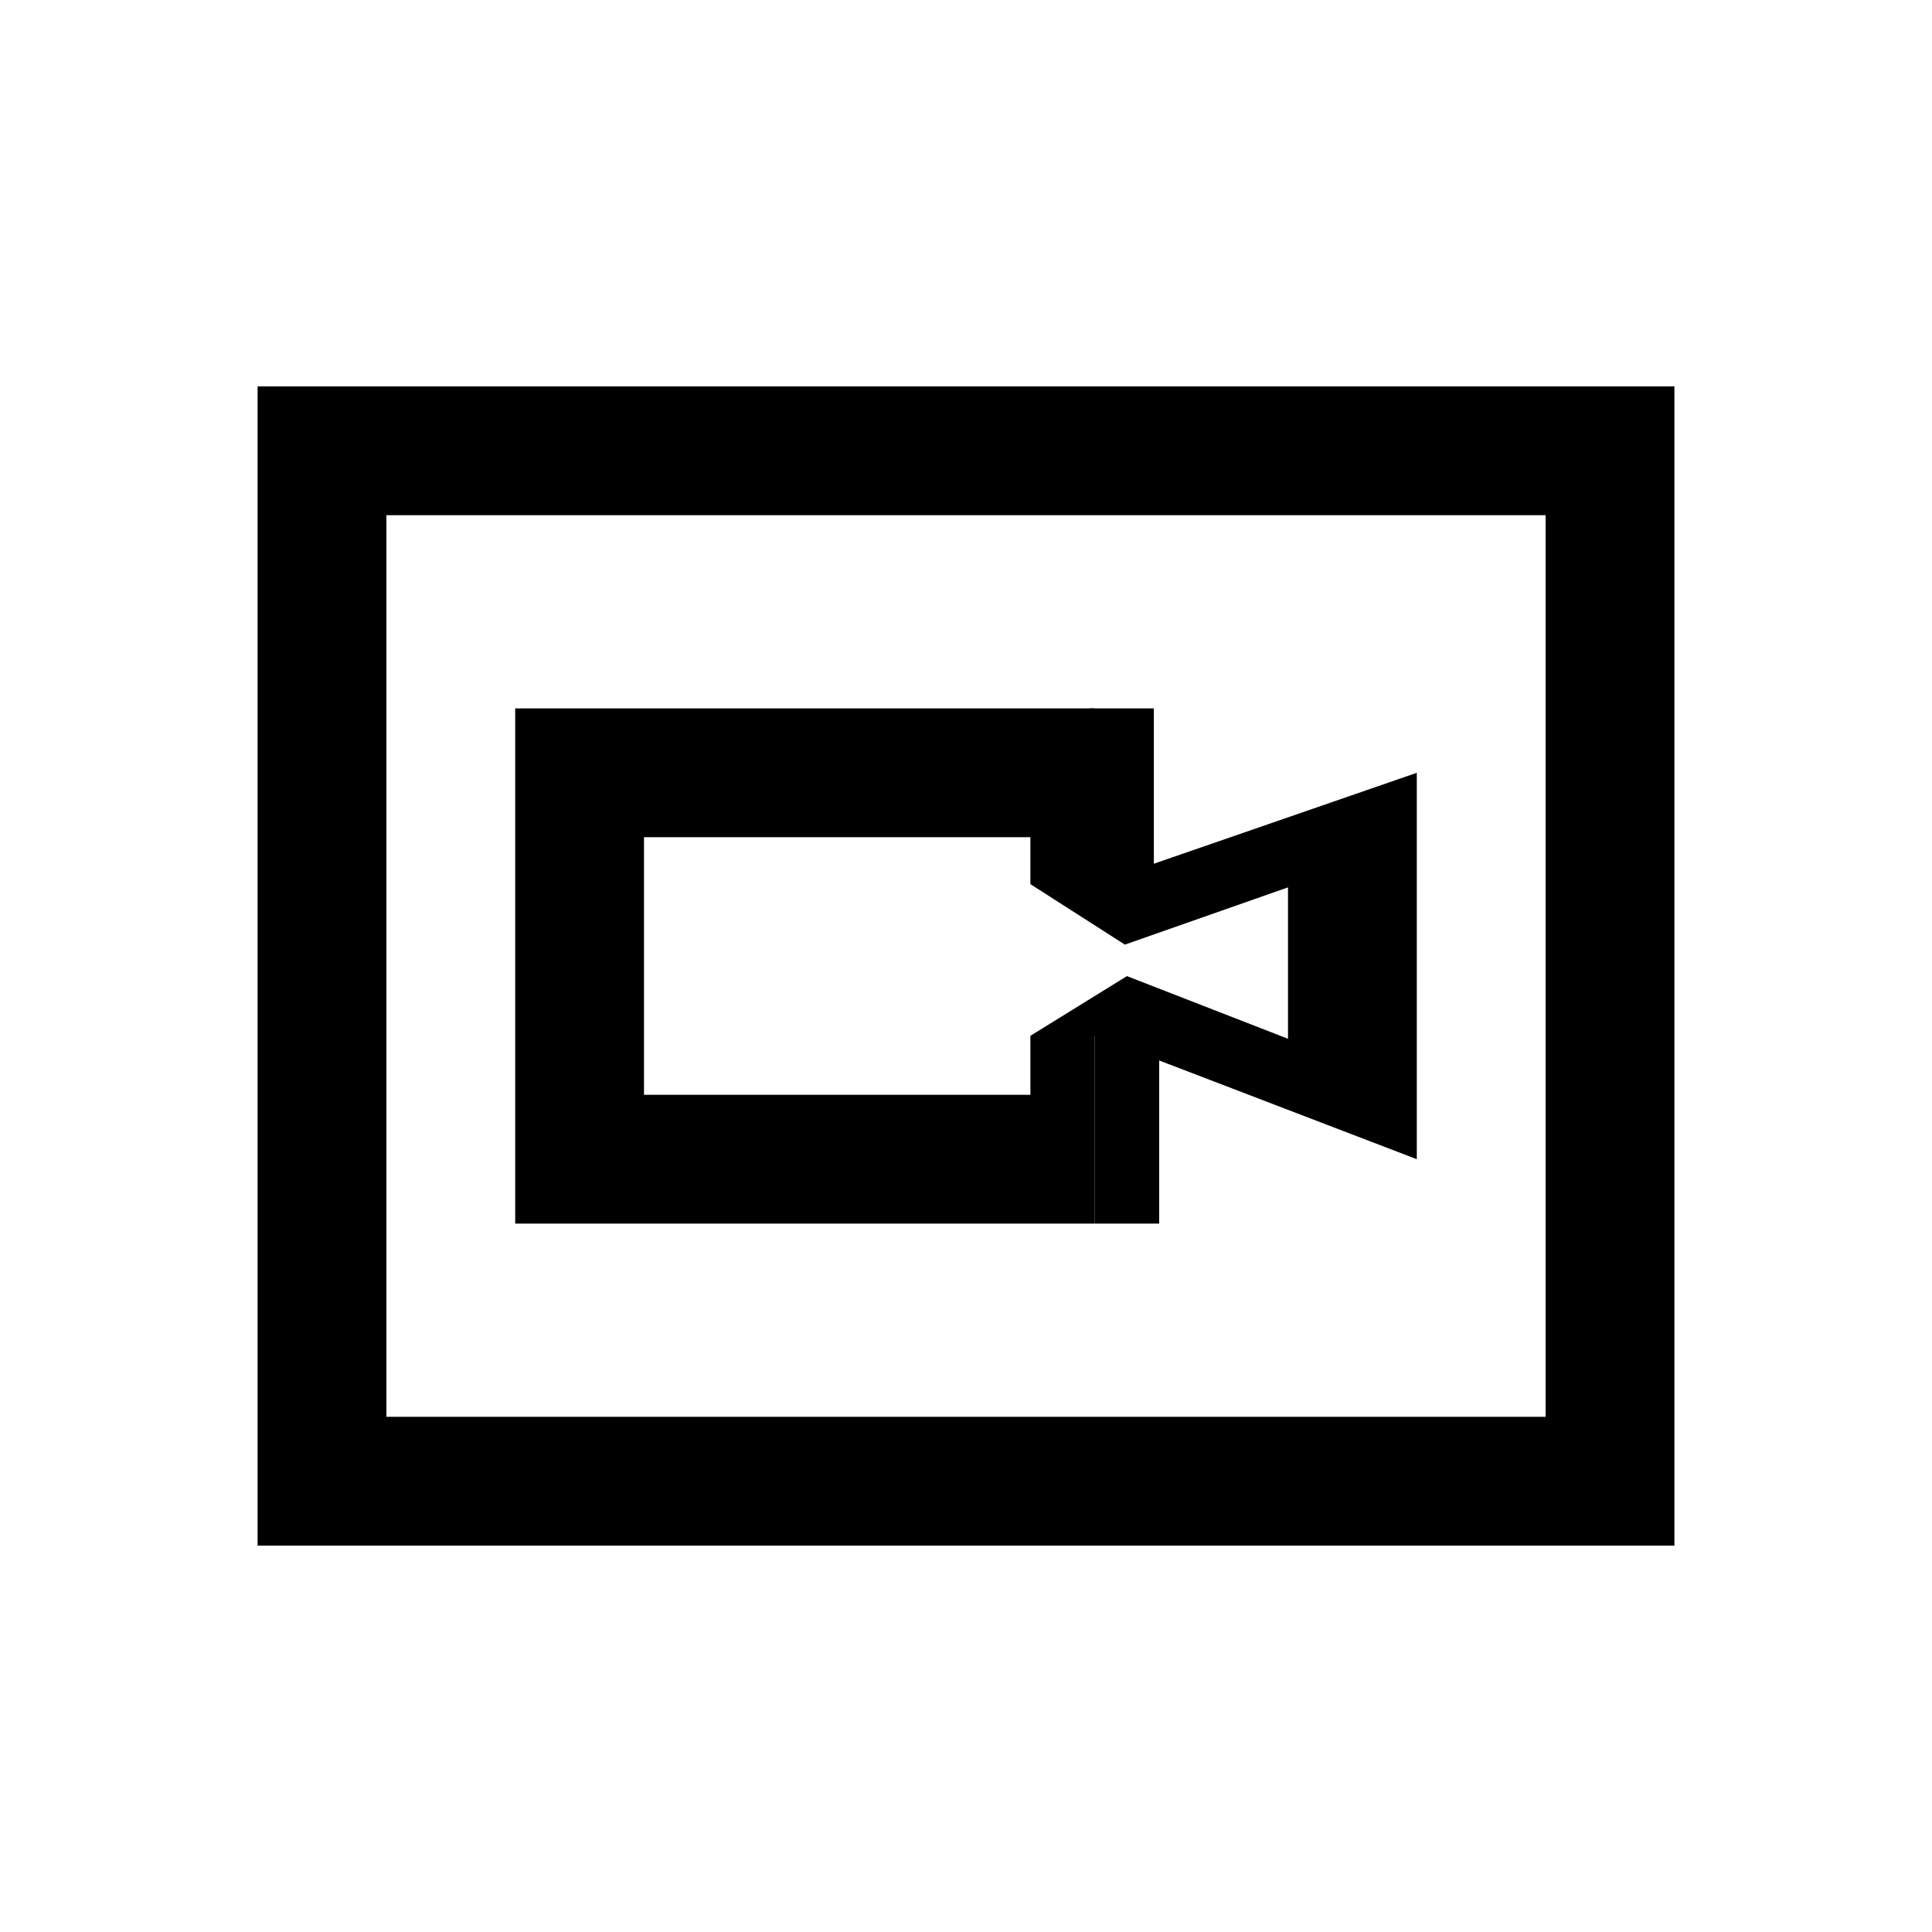
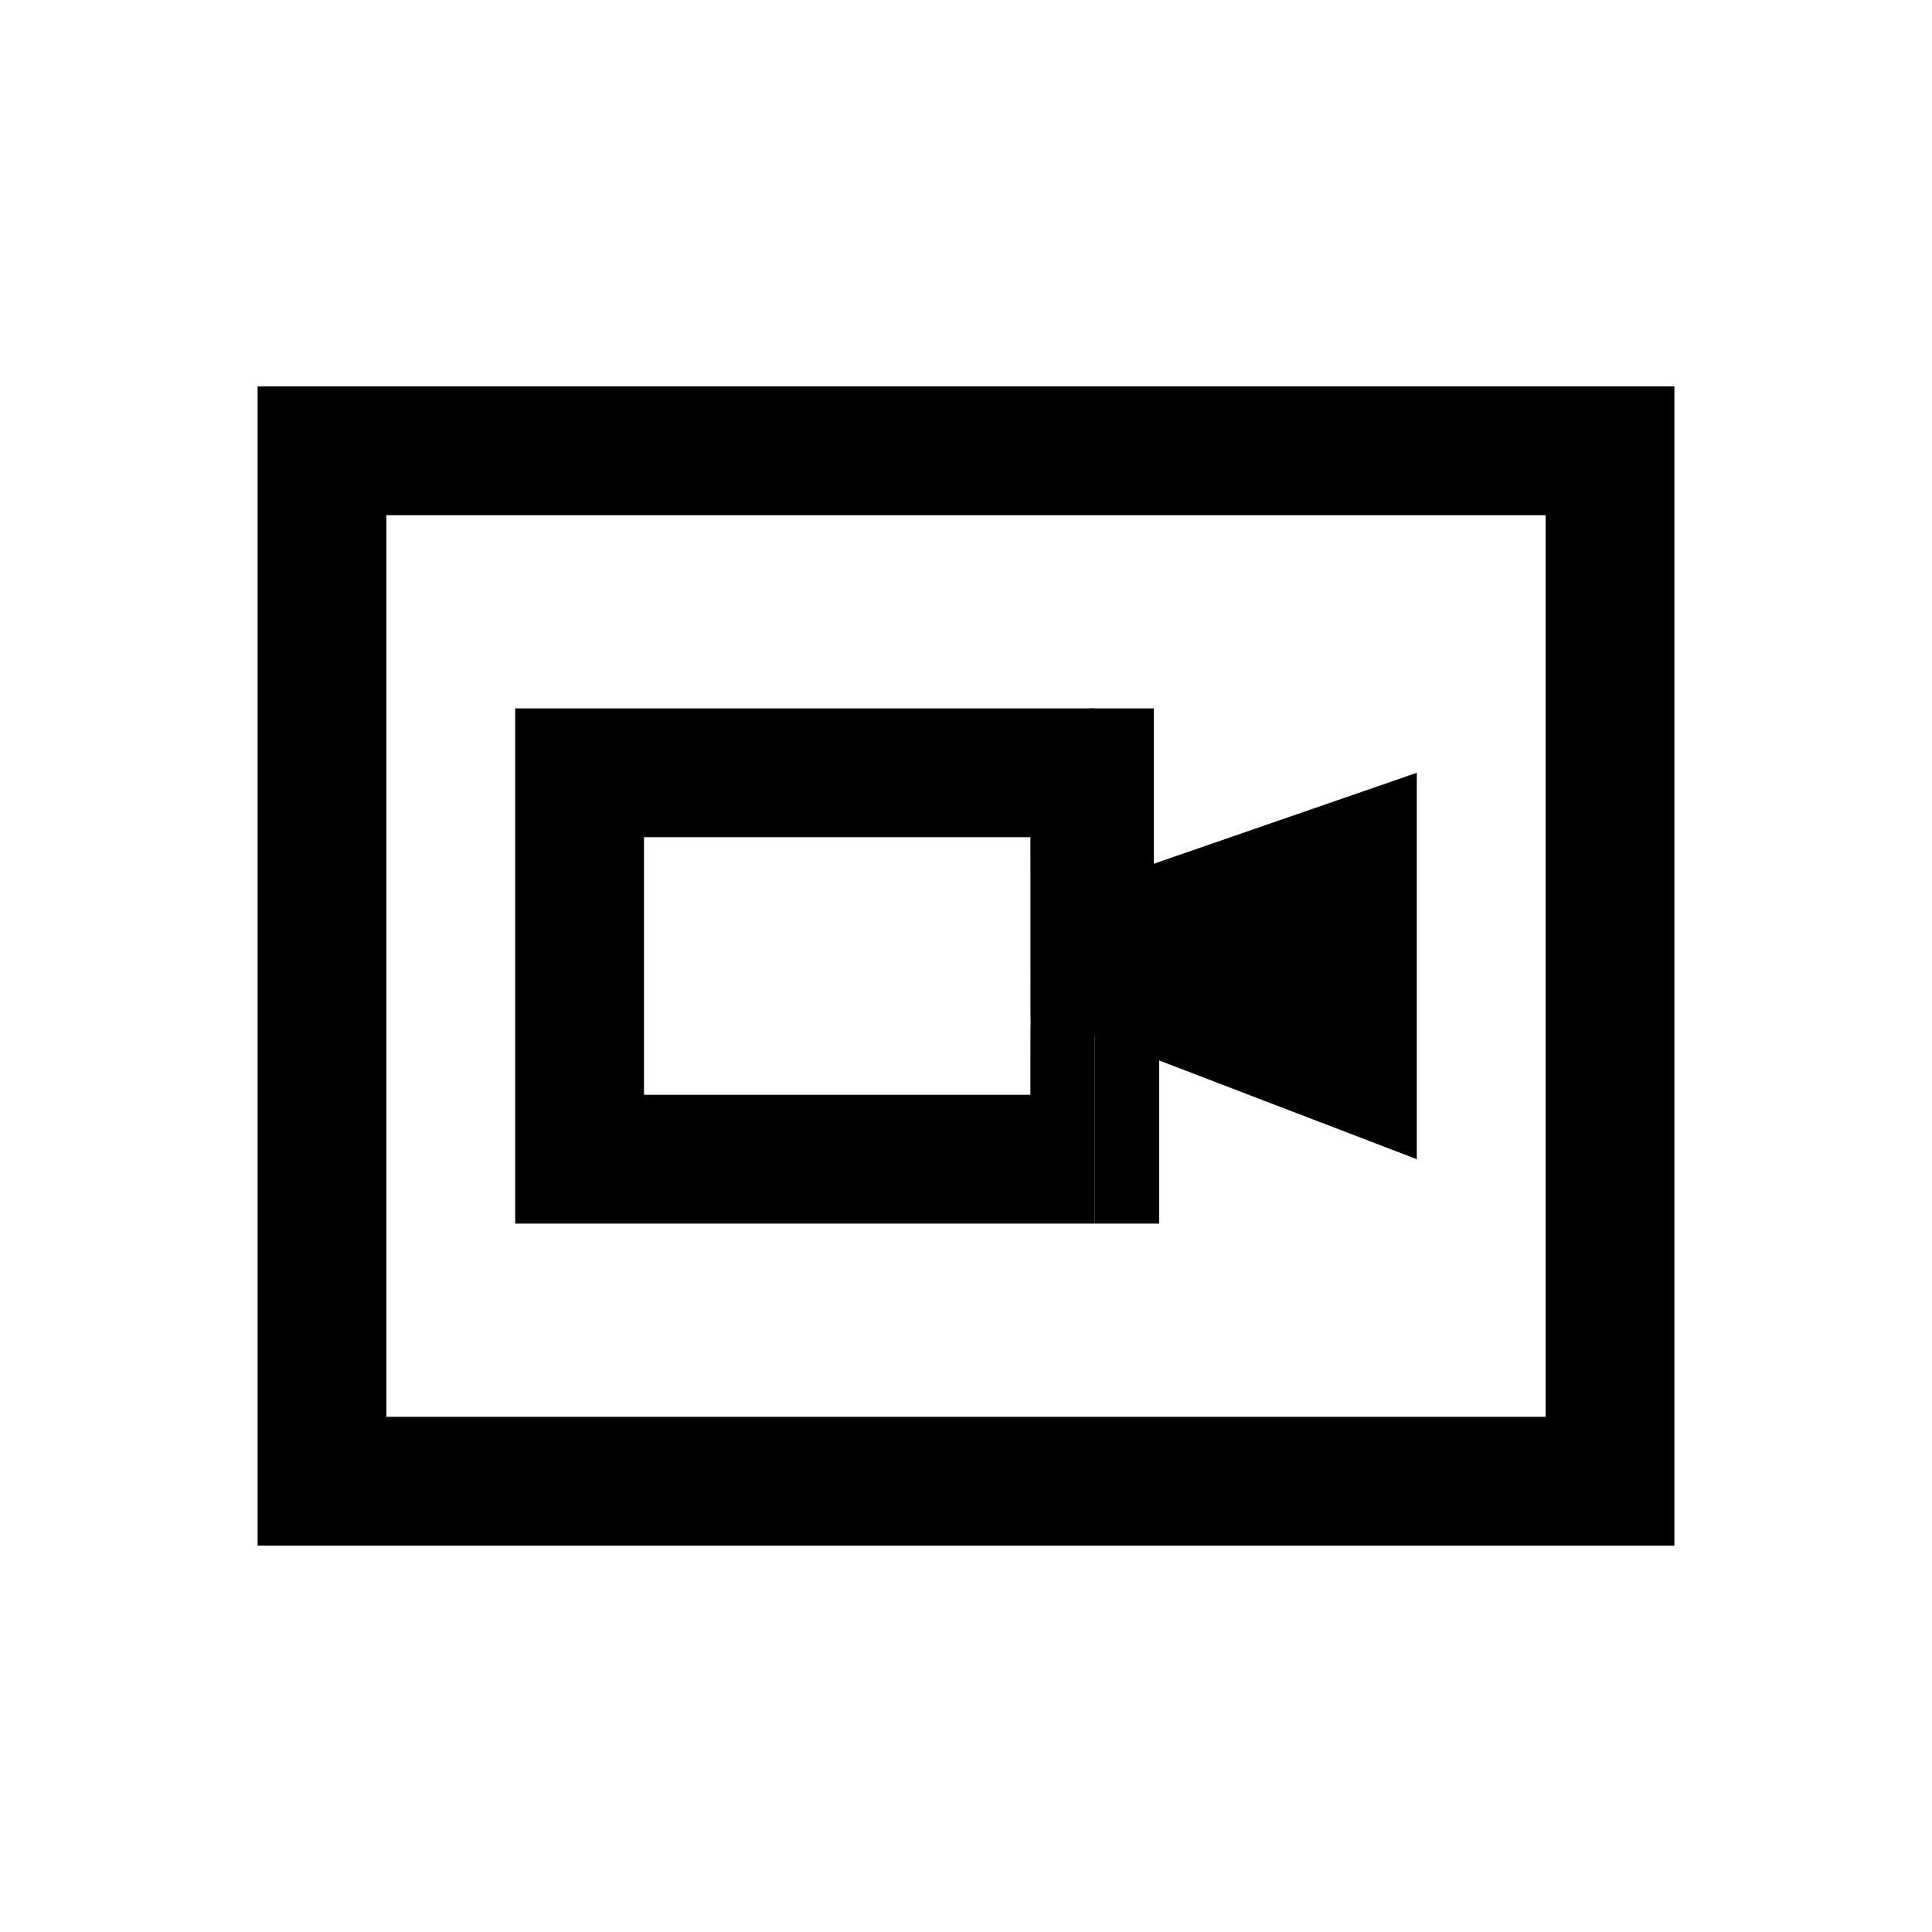
<svg xmlns="http://www.w3.org/2000/svg" width="30px" height="30px" viewBox="0 0 30 30">
-   <g>
-     <g>
-       <line fill="none" stroke="#000" stroke-linejoin="bevel" stroke-miterlimit="10" x1="17.417" y1="13.959" x2="17.417" y2="11" />
-       <line fill="none" stroke="#000" stroke-linejoin="bevel" stroke-miterlimit="10" x1="17.5" y1="19" x2="17.5" y2="15.659" />
-       <line fill="none" stroke="#000" stroke-linejoin="bevel" stroke-miterlimit="10" x1="9" y1="18.5" x2="17" y2="18.5" />
-       <line fill="none" stroke="#000" stroke-linejoin="bevel" stroke-miterlimit="10" x1="8.5" y1="11" x2="8.5" y2="19" />
-       <line fill="none" stroke="#000" stroke-linejoin="bevel" stroke-miterlimit="10" x1="9" y1="11.5" x2="17" y2="11.5" />
-       <path fill="#000" d="M16,13v0.729l1.467,0.939L21,13.428v3.091l-3.501-1.362L16,16.084V17h-6v-4H16 M22,12l-5,1.729V12H9 v6h8v-1.916L22,18V12L22,12z" />
-       <line fill="none" stroke="#000" stroke-linejoin="bevel" stroke-miterlimit="10" x1="20.5" y1="13" x2="20.5" y2="17" />
-     </g>
-     <path fill="#000" d="M24,8v14H6V8H24 M26,6H4v18h22V6L26,6z" />
-   </g>
+   <line fill="none" stroke="#000" stroke-linejoin="bevel" stroke-miterlimit="10" x1="17.417" y1="13.959" x2="17.417" y2="11" />
+   <line fill="none" stroke="#000" stroke-linejoin="bevel" stroke-miterlimit="10" x1="17.5" y1="19" x2="17.5" y2="15.659" />
+   <line fill="none" stroke="#000" stroke-linejoin="bevel" stroke-miterlimit="10" x1="9" y1="18.5" x2="17" y2="18.5" />
+   <line fill="none" stroke="#000" stroke-linejoin="bevel" stroke-miterlimit="10" x1="8.5" y1="11" x2="8.5" y2="19" />
+   <line fill="none" stroke="#000" stroke-linejoin="bevel" stroke-miterlimit="10" x1="9" y1="11.5" x2="17" y2="11.5" />
+   <path fill="#000" d="m 16,13 c -3.51e-4,1.028 0.002,2.055 0.003,3.083 -0.014,-0.786 0.011,-1.571 -0.002,-2.357 C 16.001,14.817 16,15.909 16,17 c -2,0 -4,0 -6,0 0,-1.333 0,-2.667 0,-4 2,0 4,0 6,0 z m 6,-1 c -1.667,0.576 -3.333,1.153 -5,1.729 0,-0.576 0,-1.153 0,-1.729 -2.667,0 -5.333,0 -8,0 0,2 0,4 0,6 2.667,0 5.333,0 8,0 0,-0.639 0,-1.277 0,-1.916 1.667,0.639 3.333,1.277 5,1.916 0,-2 0,-4 0,-6 z" style="stroke-width:74.592;stroke-dasharray:none;paint-order:fill markers stroke" />
+   <line fill="none" stroke="#000" stroke-linejoin="bevel" stroke-miterlimit="10" x1="20.5" y1="13" x2="20.5" y2="17" />
+   <path fill="#000" d="M24,8v14H6V8H24 M26,6H4v18h22V6L26,6z" />
</svg>
